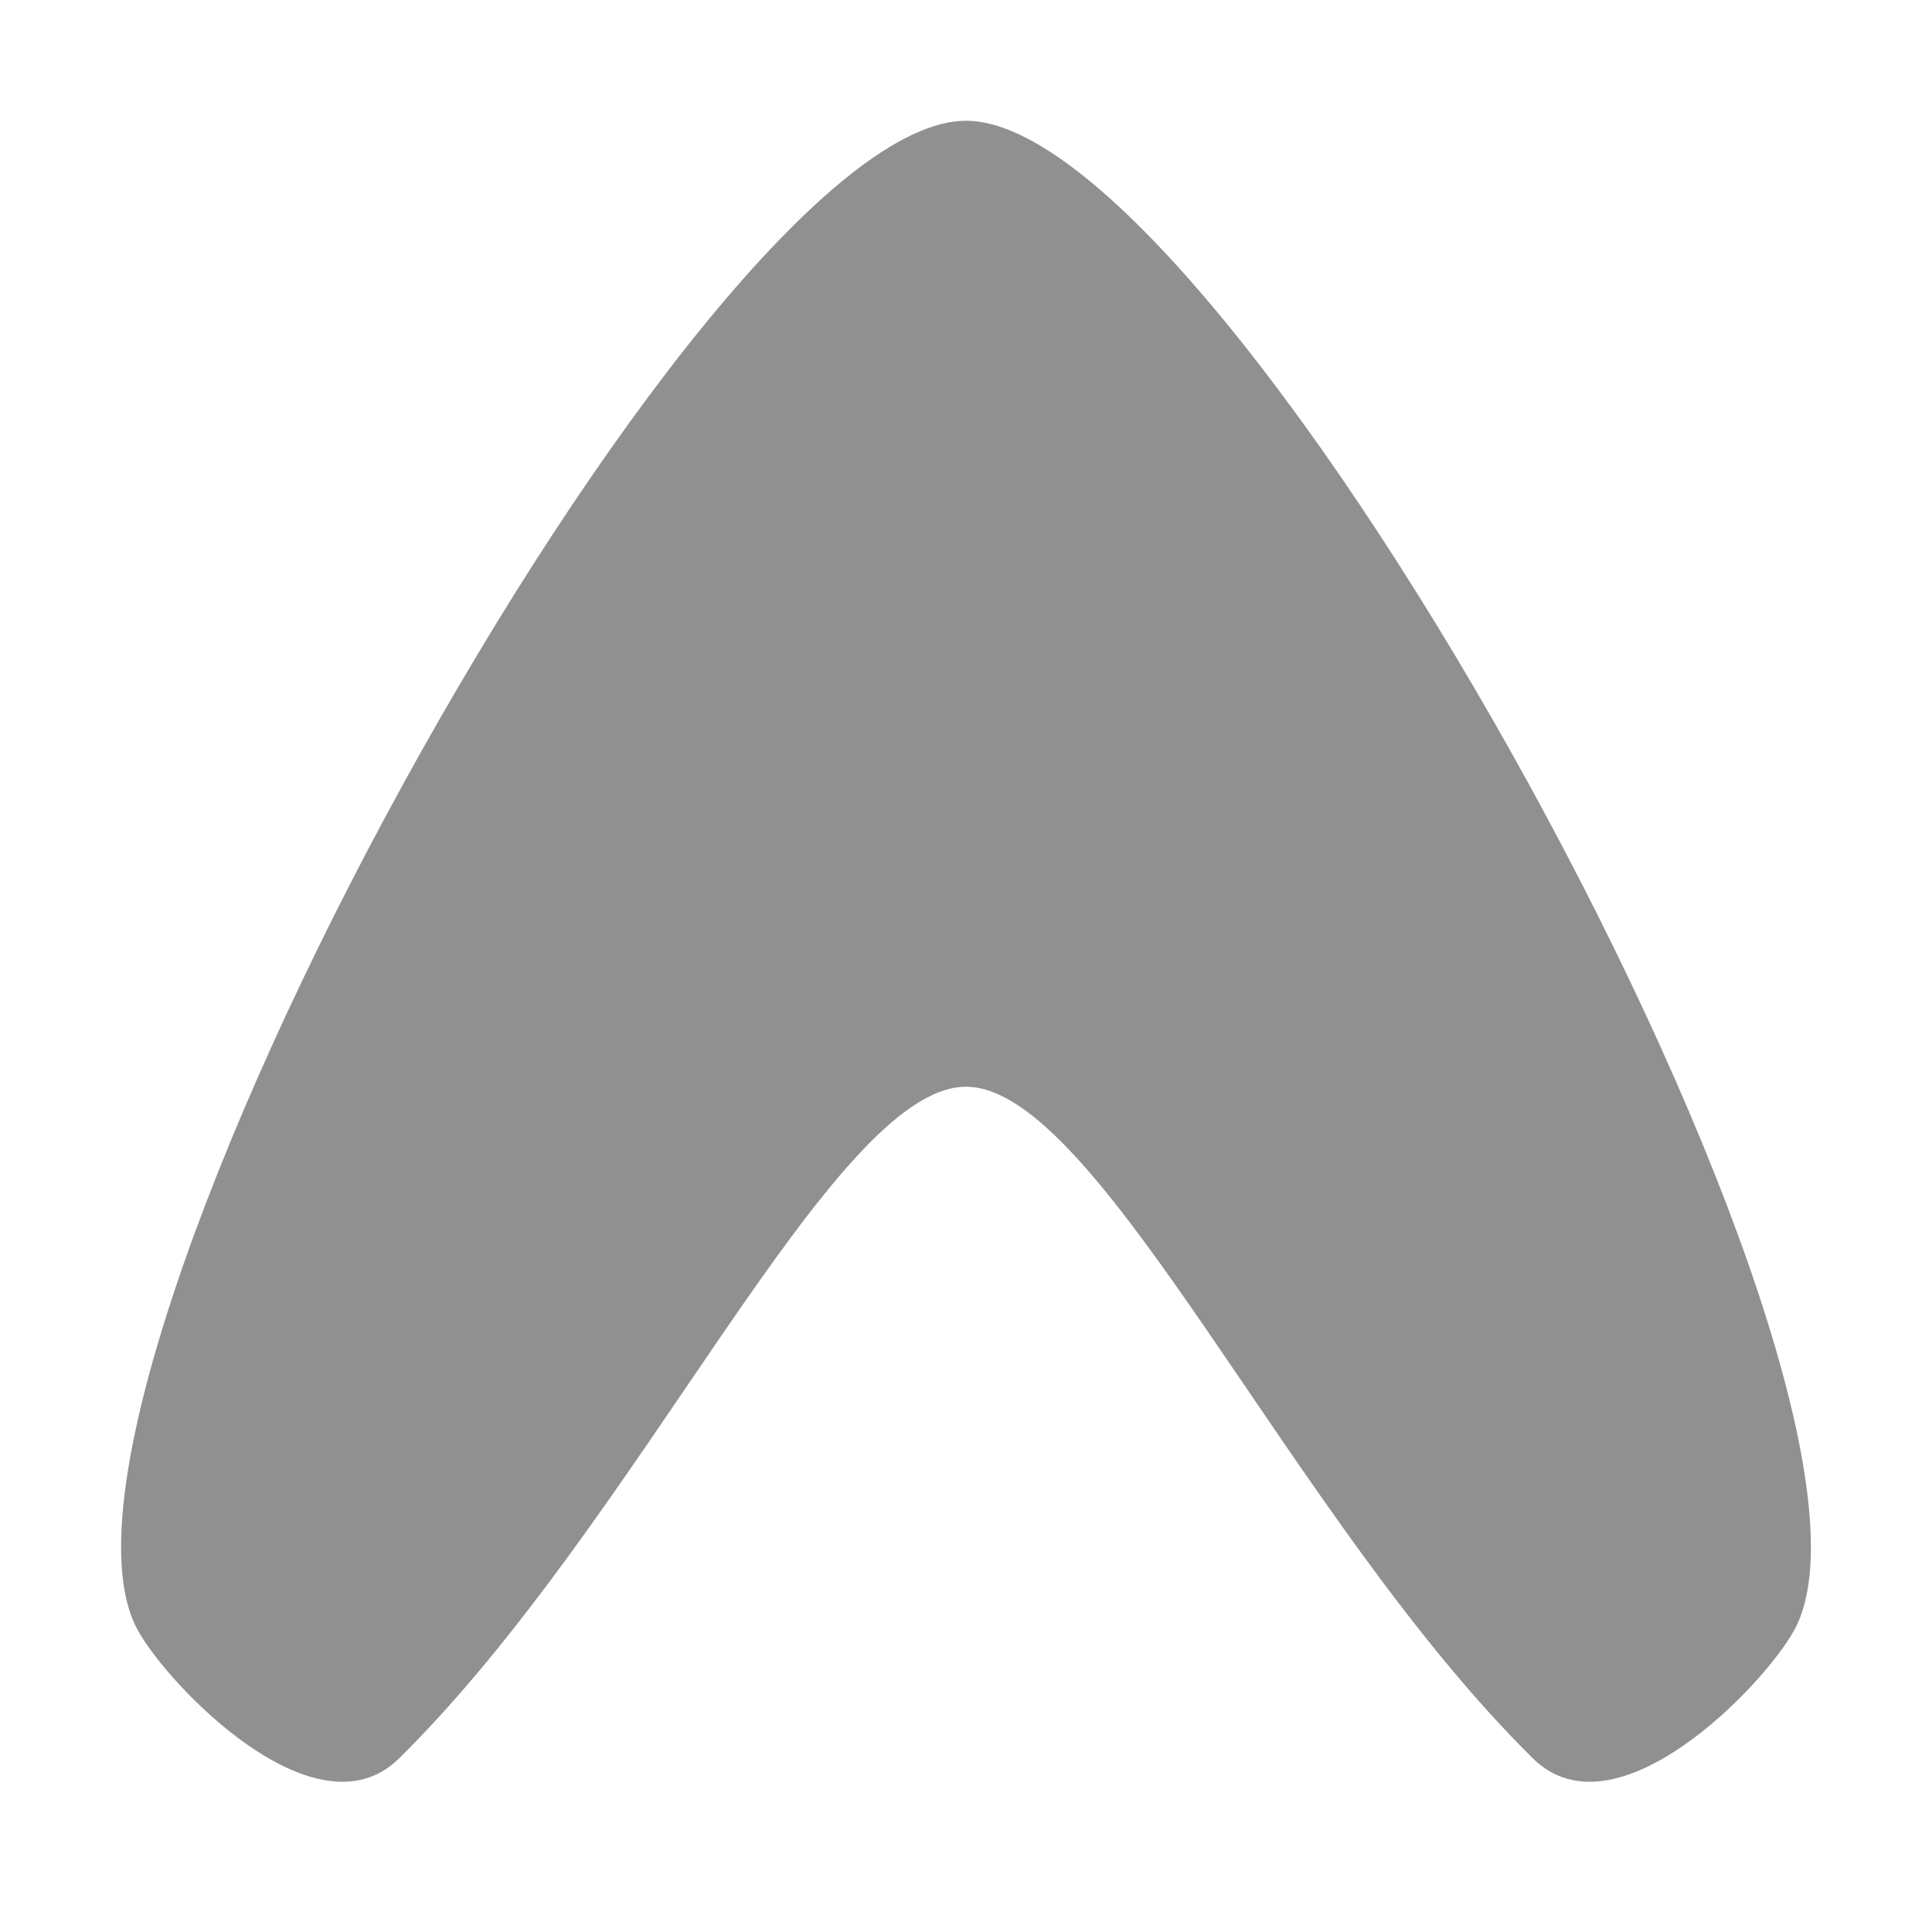
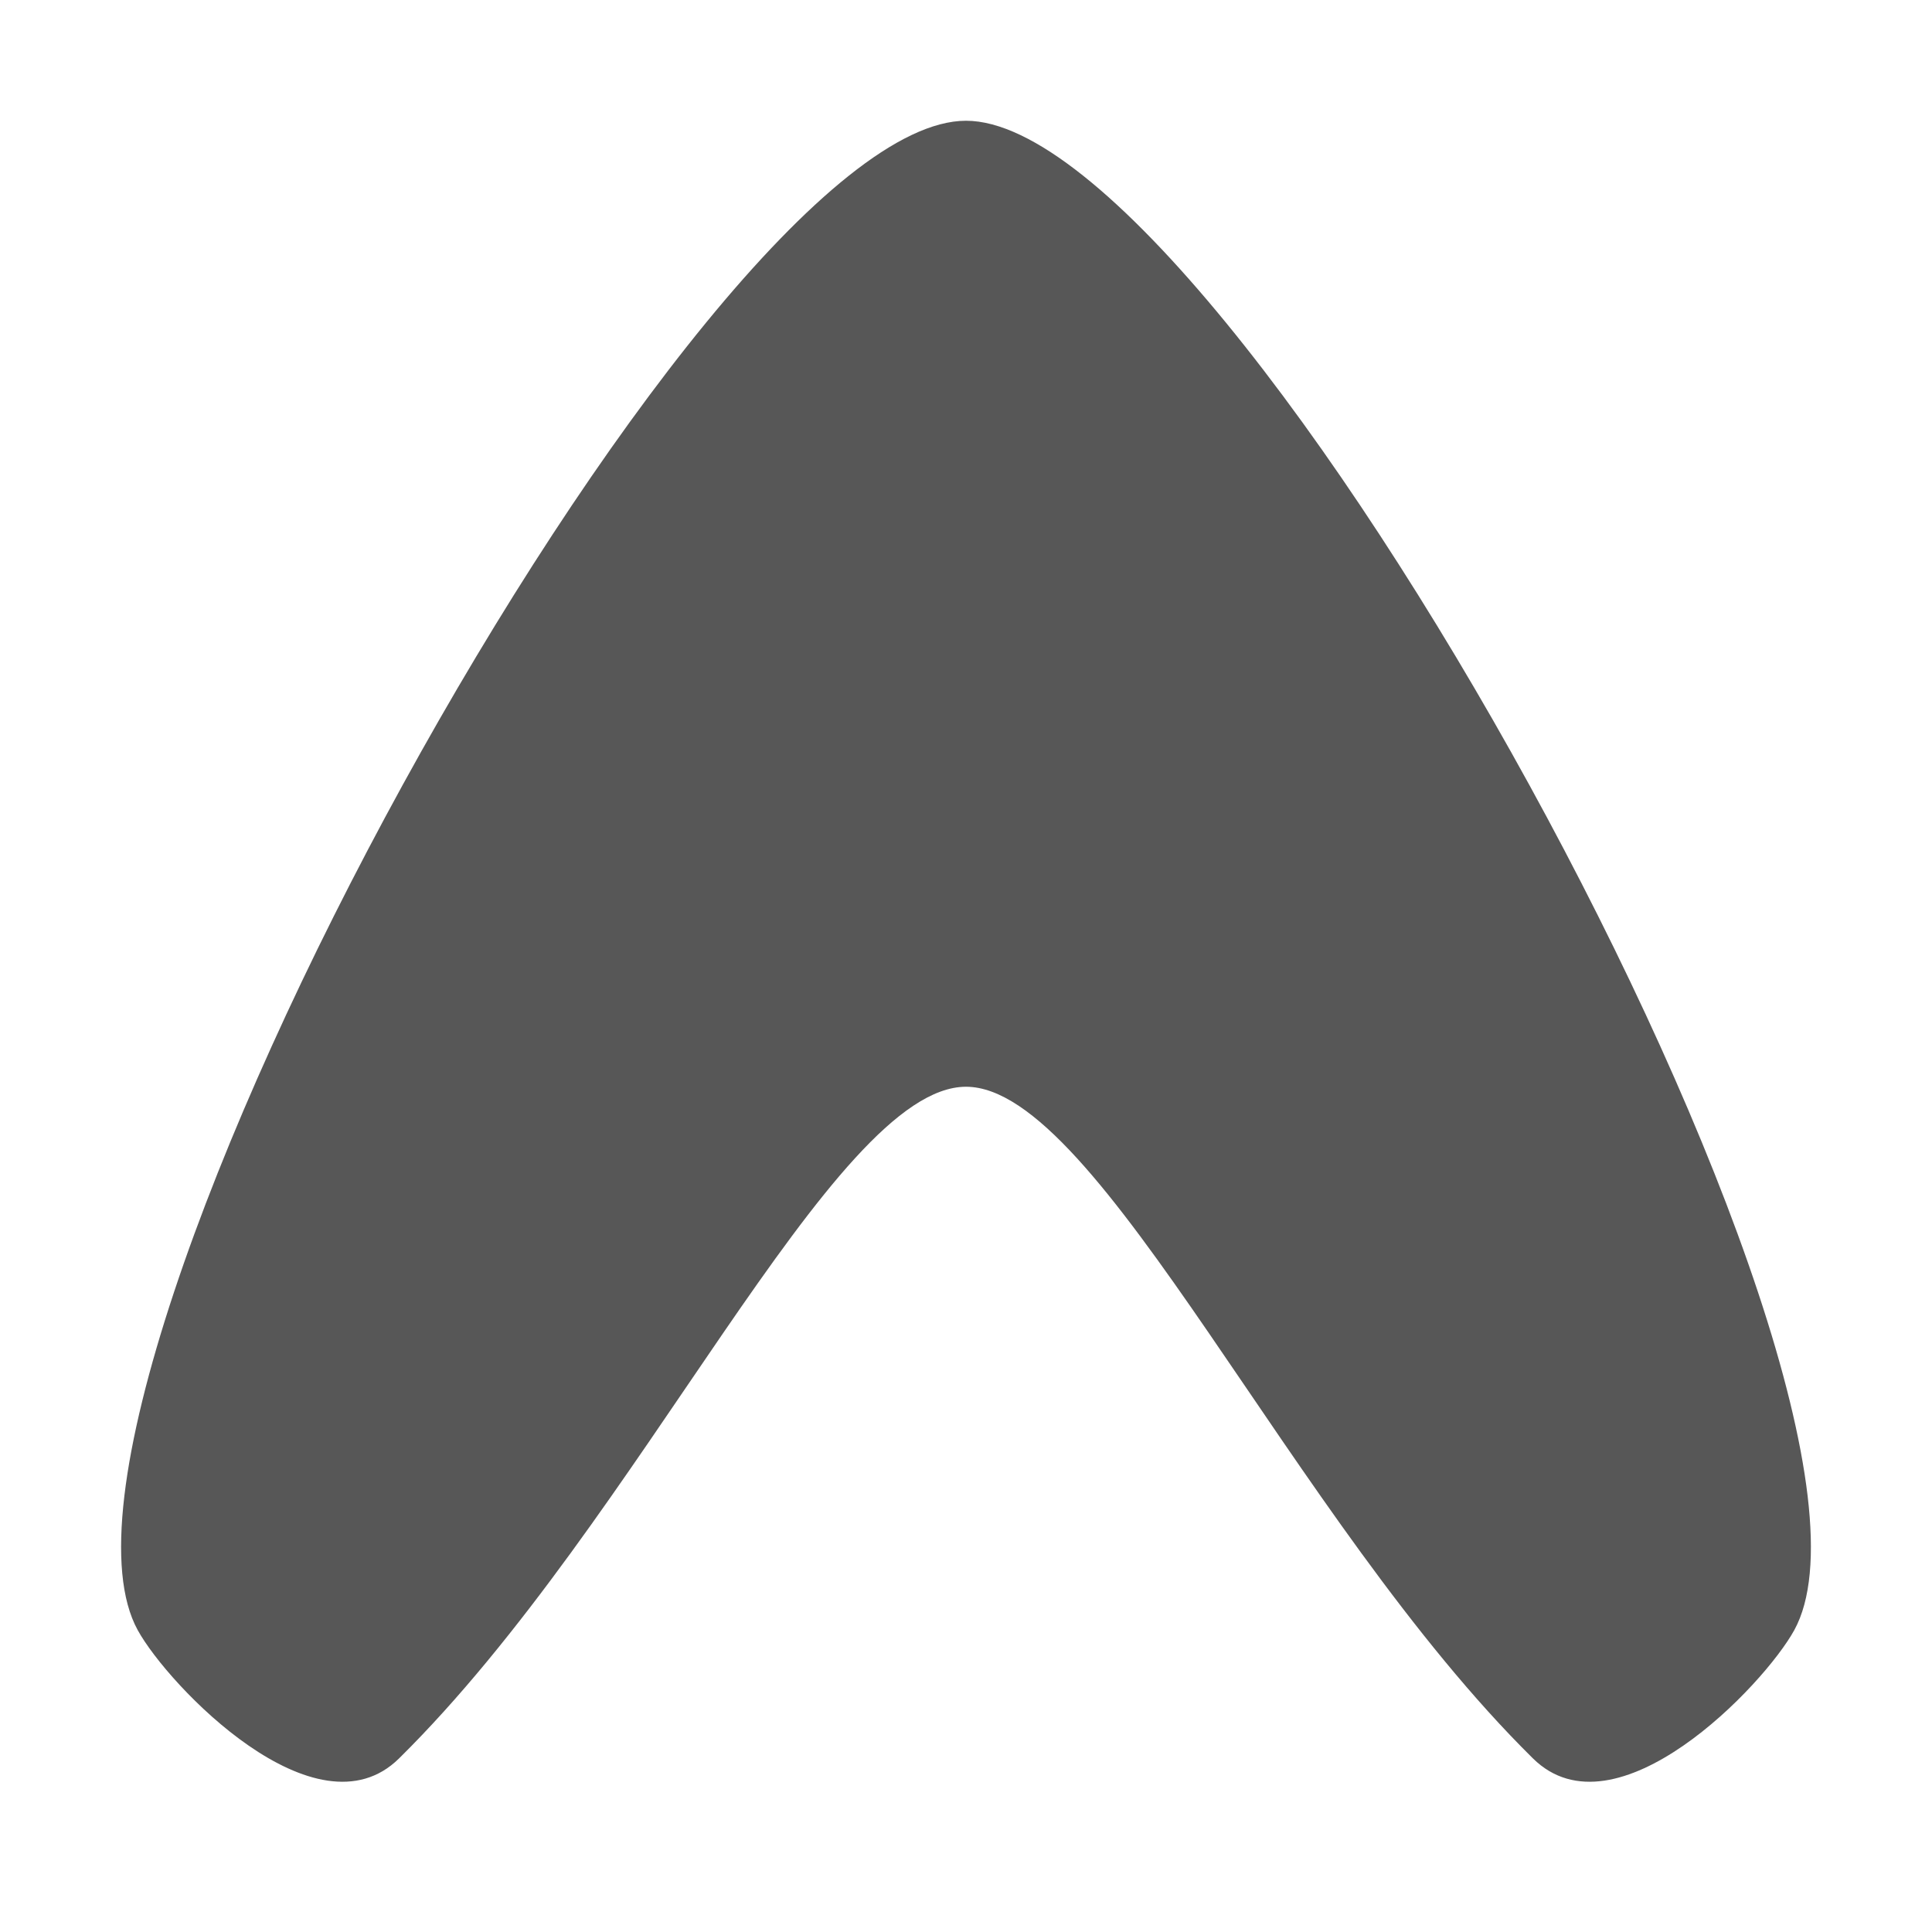
<svg xmlns="http://www.w3.org/2000/svg" width="64px" height="64px" id="svg2383" version="1.1">
  <defs id="defs2385">
    </defs>
-   <g id="layer1" style="opacity:0.66">
+   <g id="layer1" style="opacity:1">
    <path d="" id="path2829" />
    <path d="" id="path2841" />
    <path d="" id="path2843" />
    <path d="" id="path2845" />
    <path style="opacity:0.66;fill:#000000;fill-opacity:1;stroke:none" d="M 32,4 C 23.216,4 0.171,46 4.562,54 5.573,55.841 10.478,60.954 13.219,58.25 21.225,50.351 27.577,36 32,36 36.423,36 42.775,50.351 50.781,58.25 53.522,60.954 58.427,55.841 59.438,54 63.829,46 40.784,4 32,4 z" id="path2489" />
  </g>
</svg>
